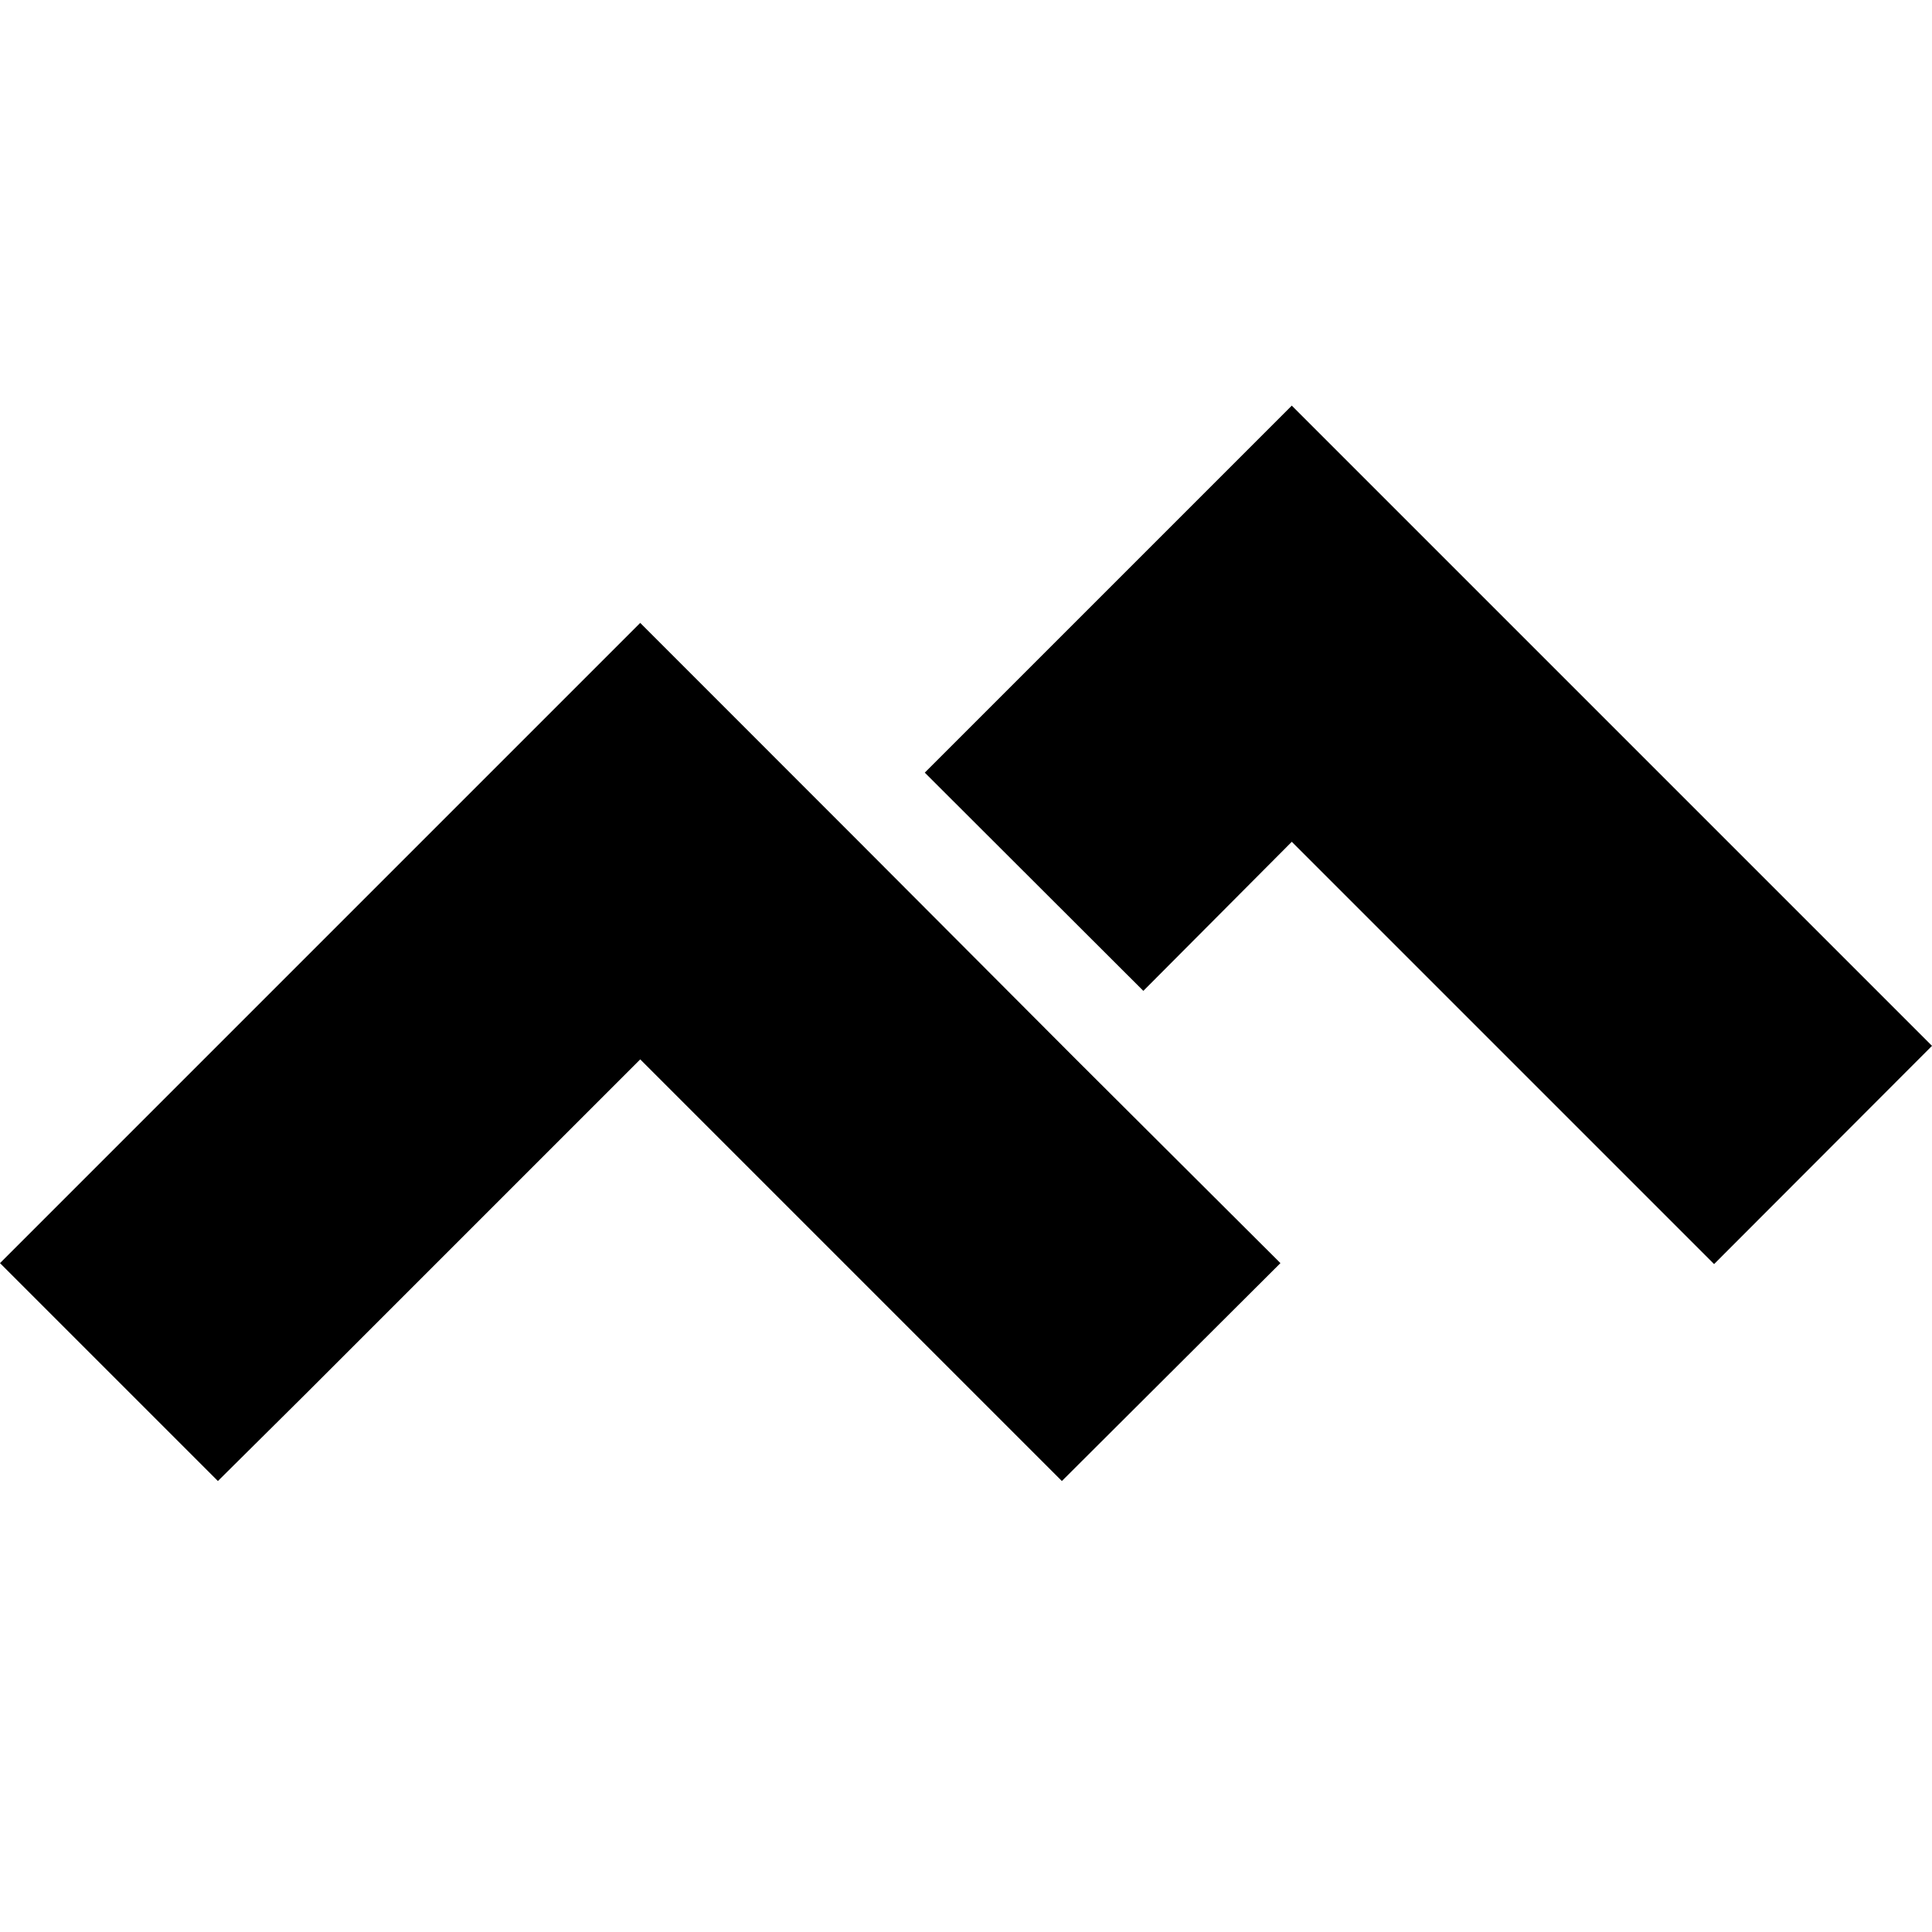
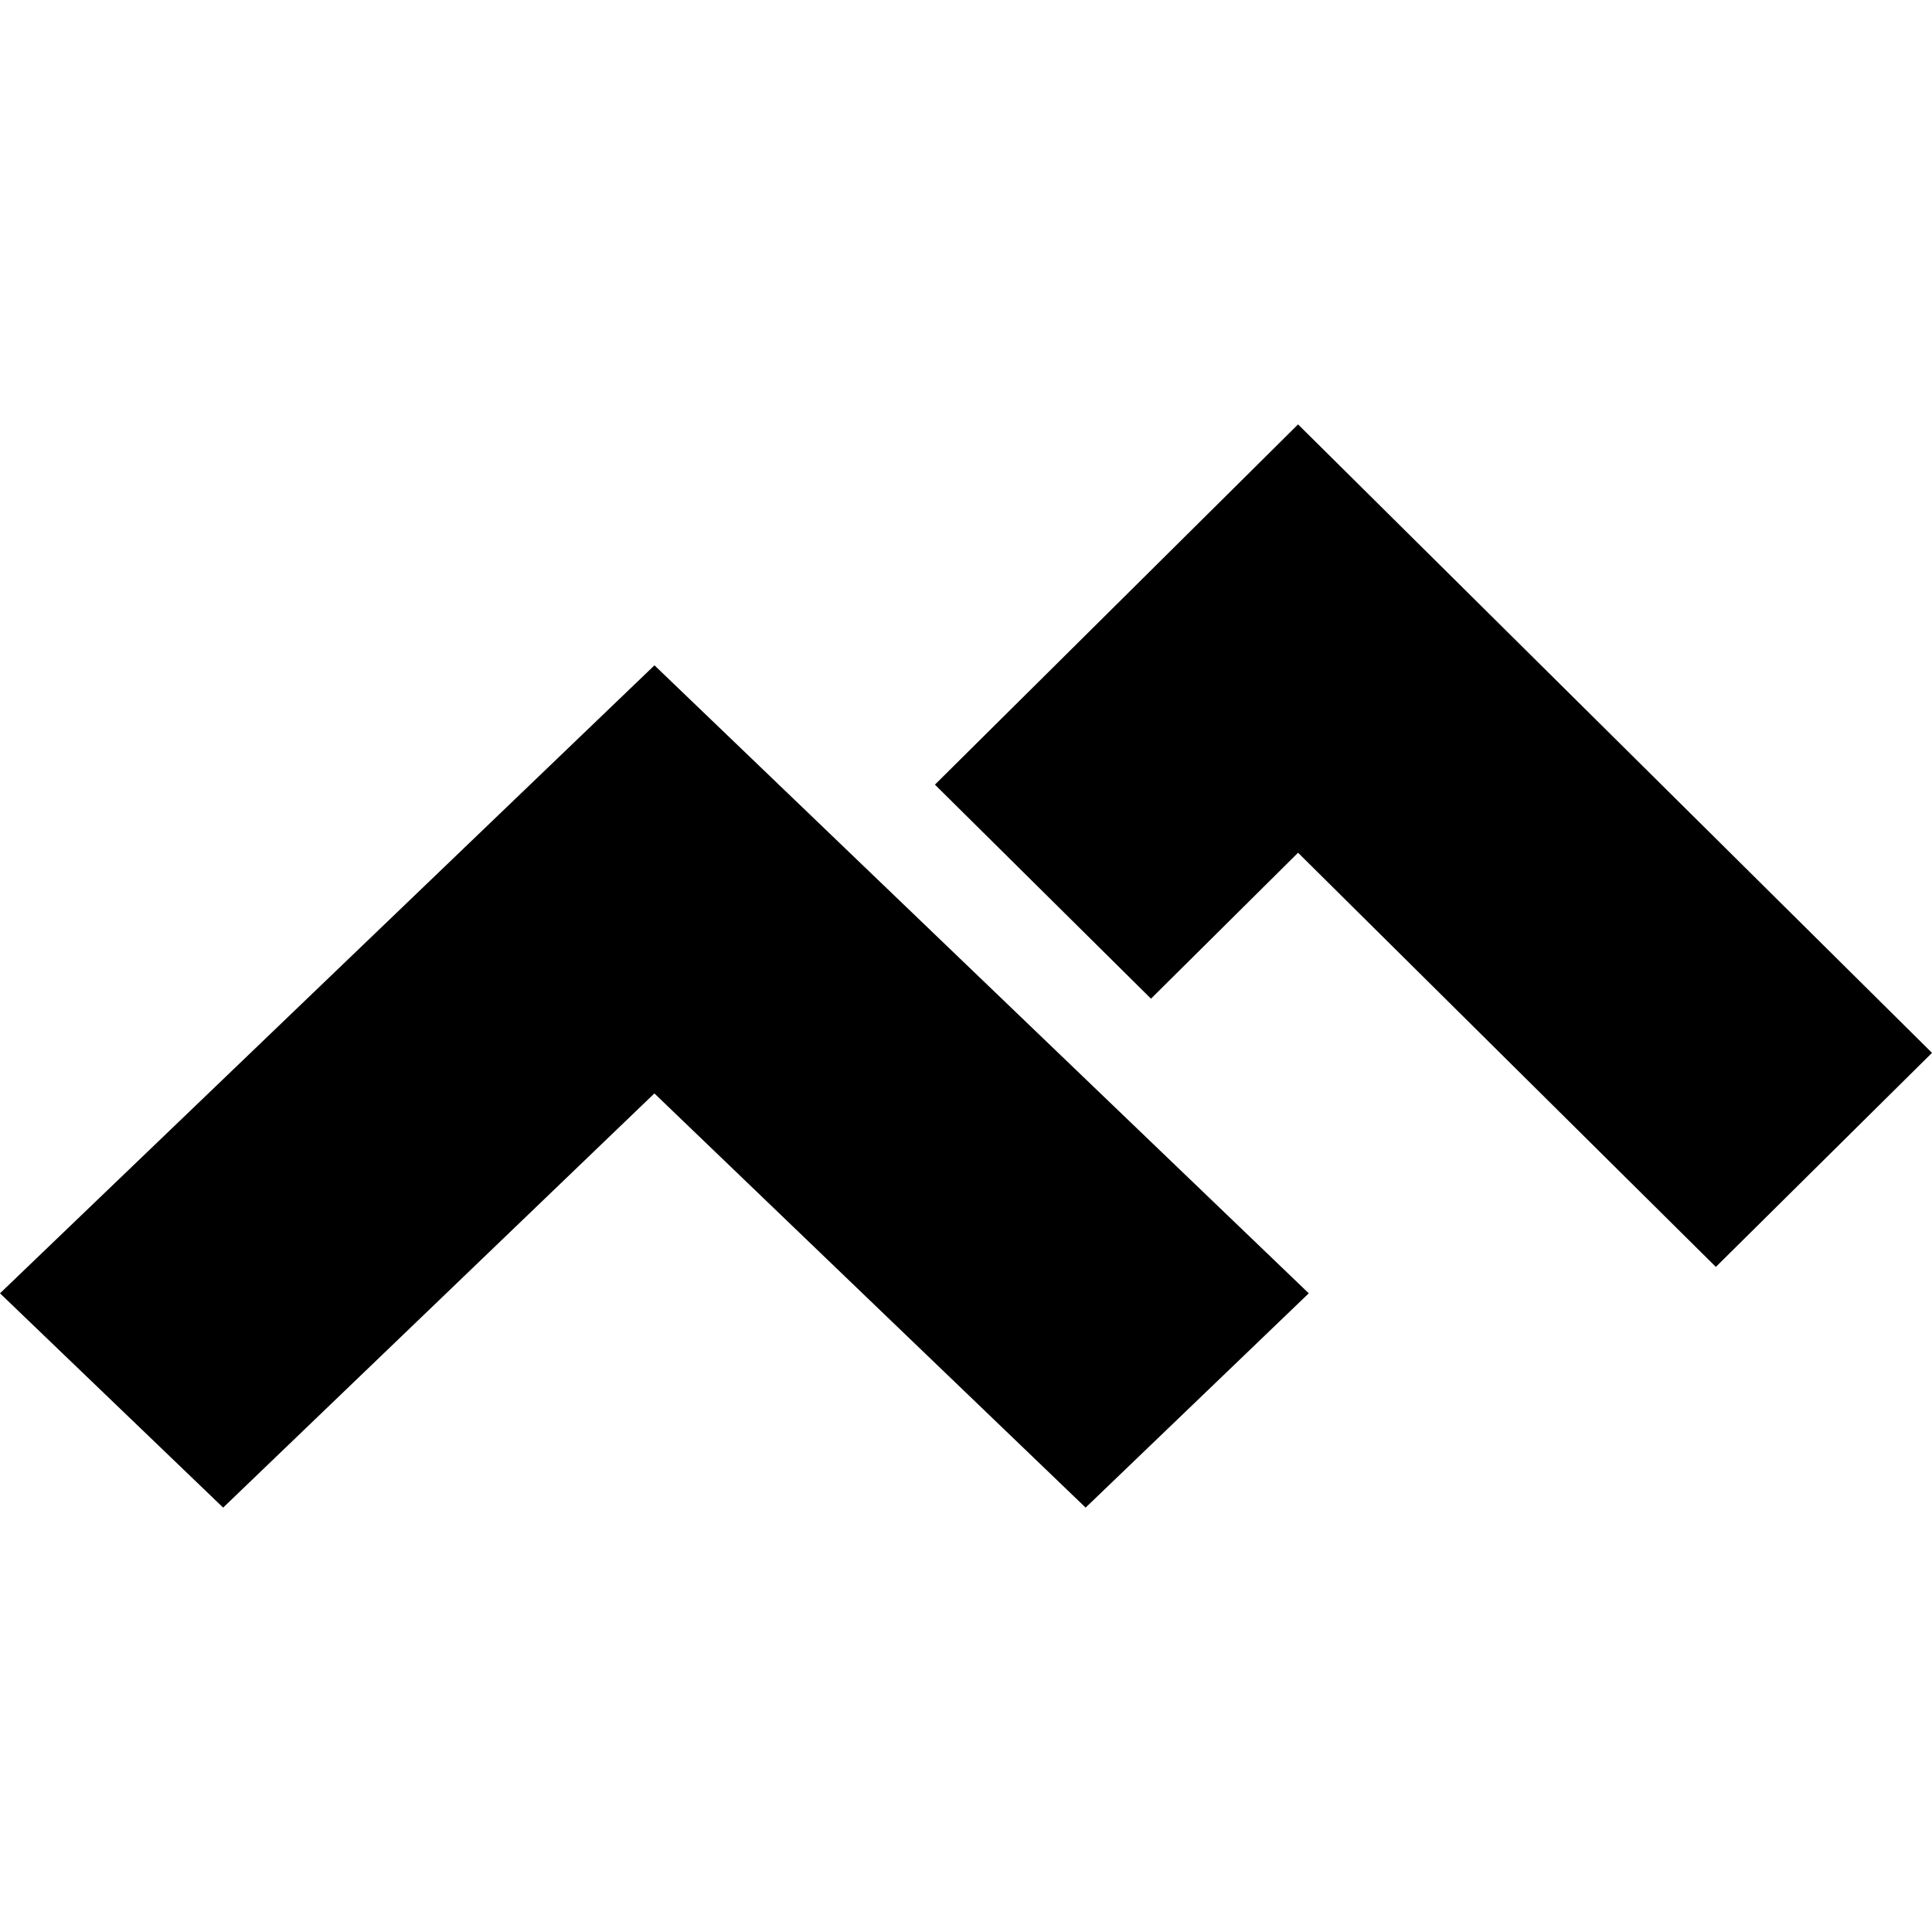
<svg xmlns="http://www.w3.org/2000/svg" role="img" viewBox="0 0 24 24">
-   <path d="M 16.047 5.039 L 24 12.992 L 21.293 15.703 L 16.047 10.457 L 14.203 12.309 L 11.488 9.598 Z M 10.652 10.438 L 13.359 13.152 L 15.906 15.691 L 13.191 18.398 L 7.953 13.16 L 3.777 17.336 L 2.707 18.398 L 0 15.691 L 7.953 7.738 Z M 10.652 10.438" />
+   <path d="M16.125 5.272l-4.511 4.475 2.684 2.659 1.827-1.813 5.19 5.145L24 13.079zM8.13 8.265L0 16.066l2.772 2.662 5.357-5.145 5.357 5.145 2.772-2.662z" />
</svg>
